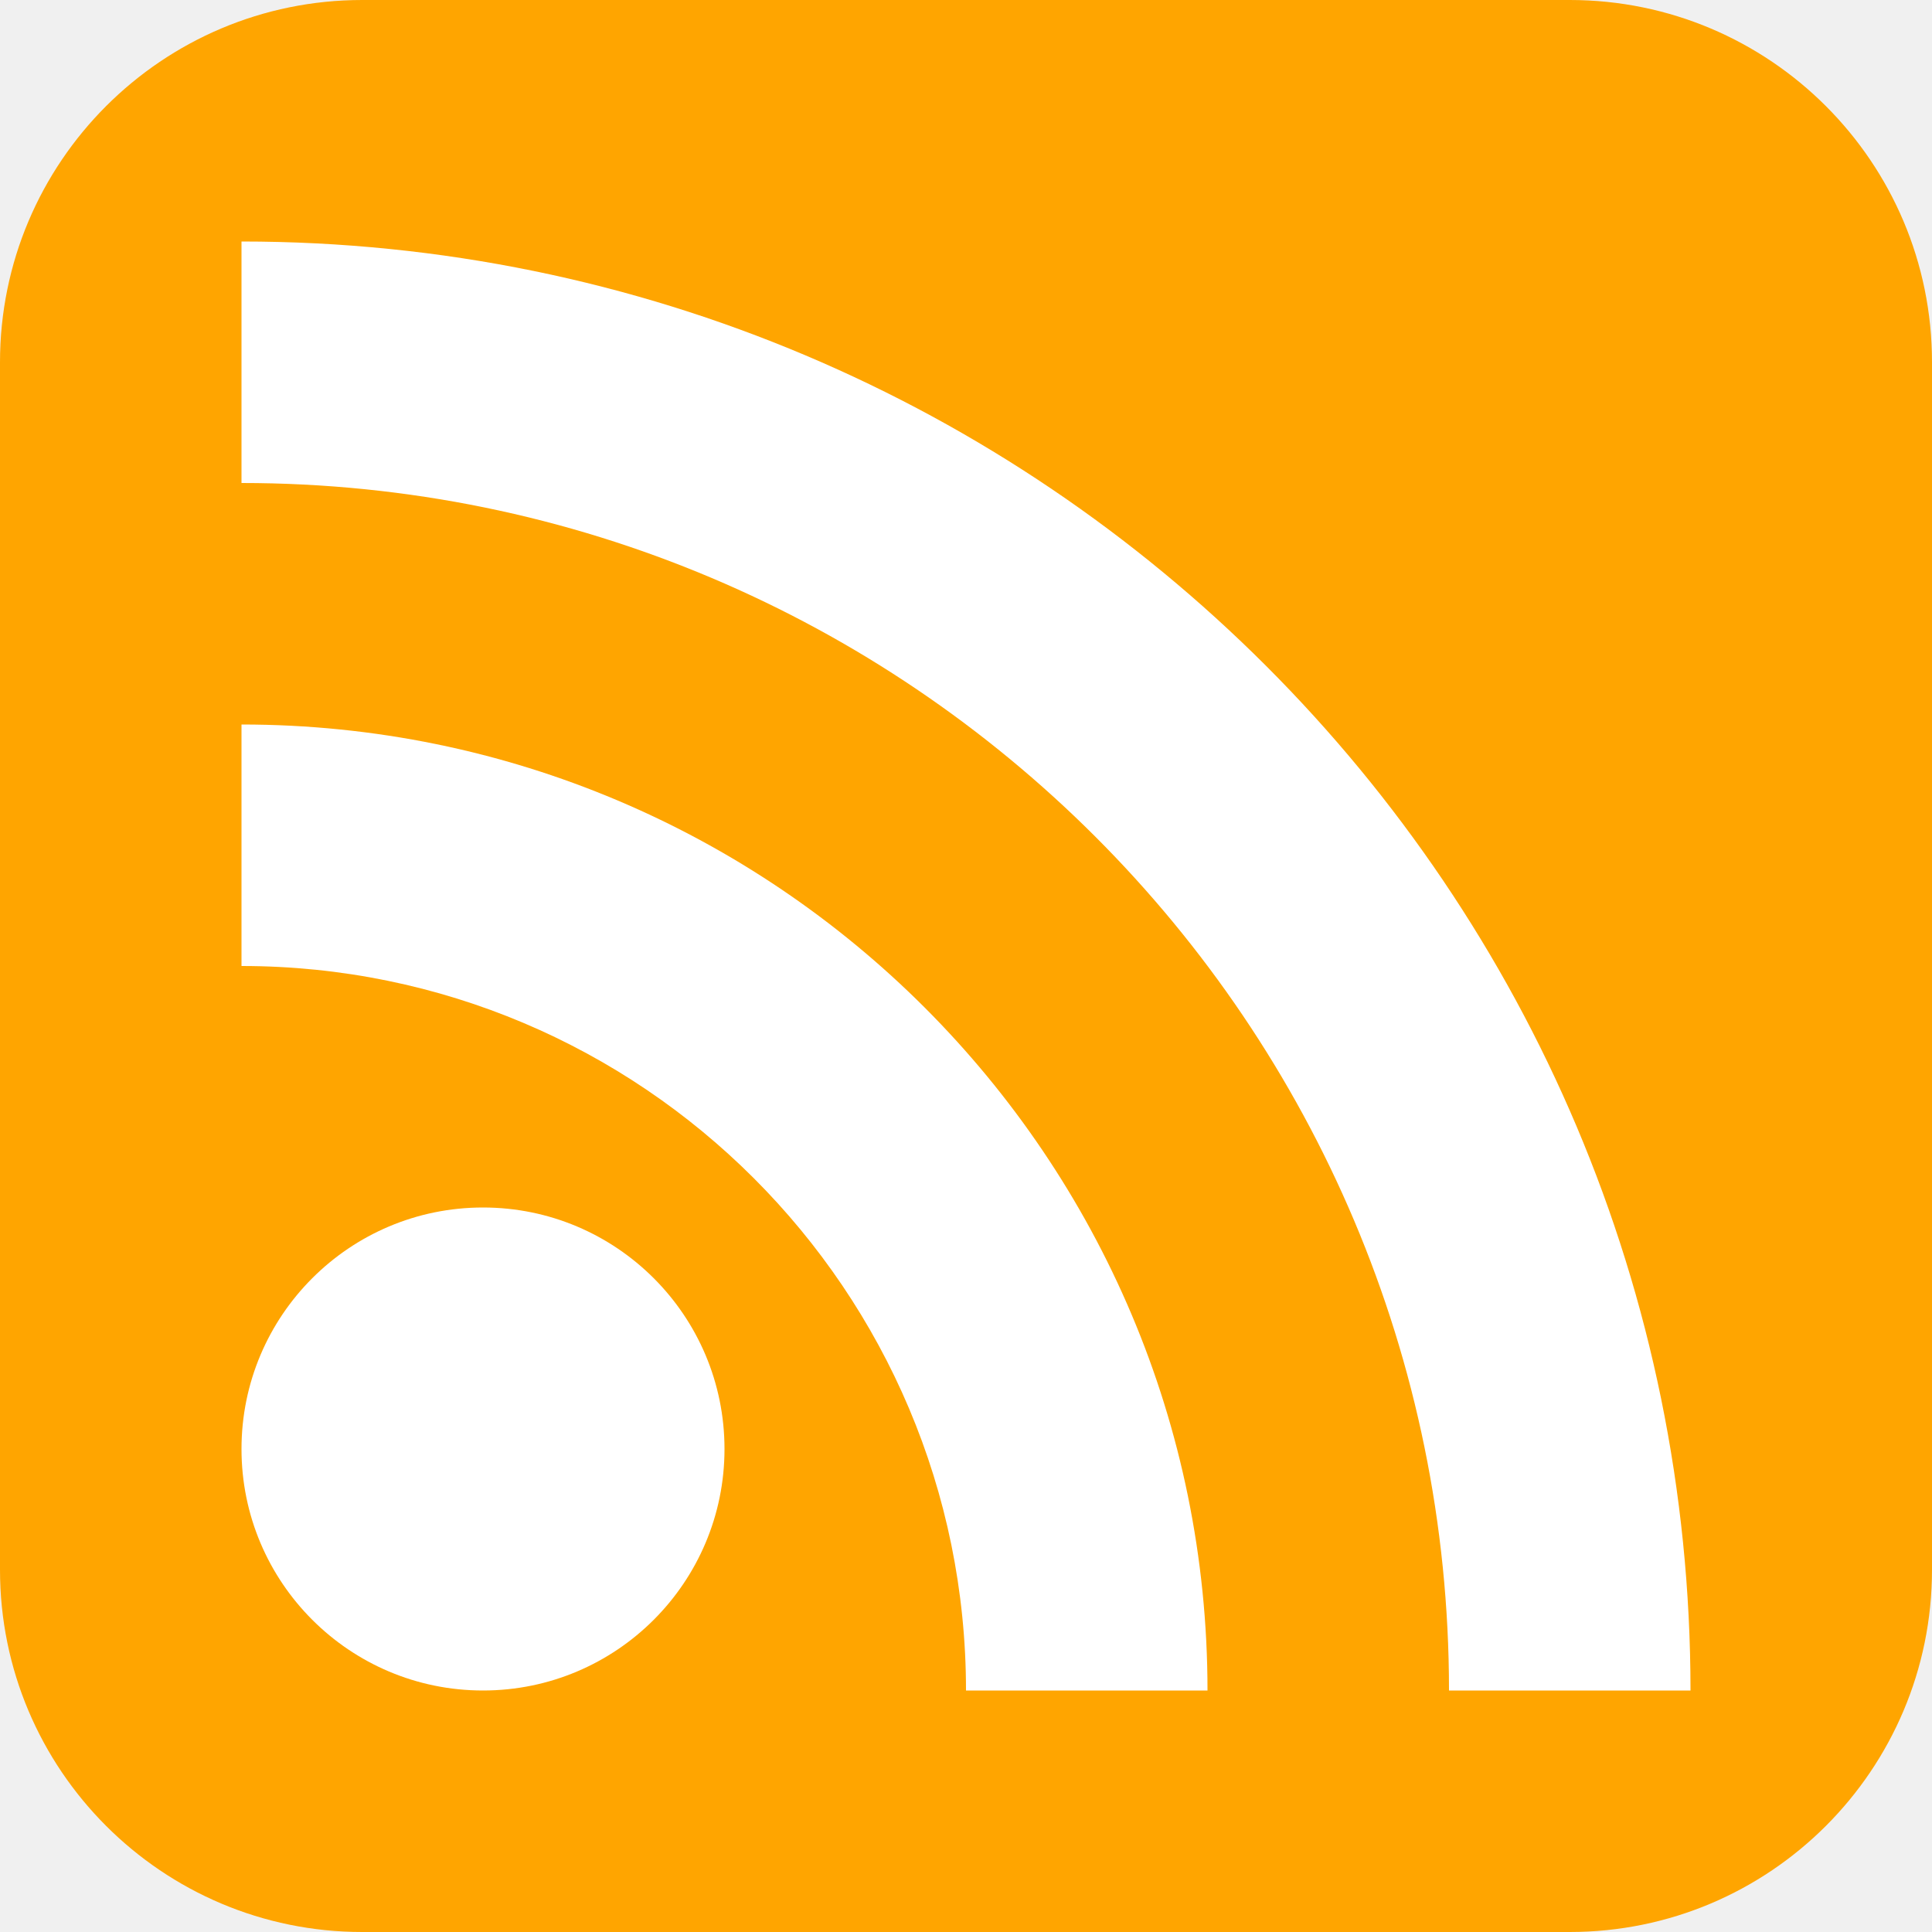
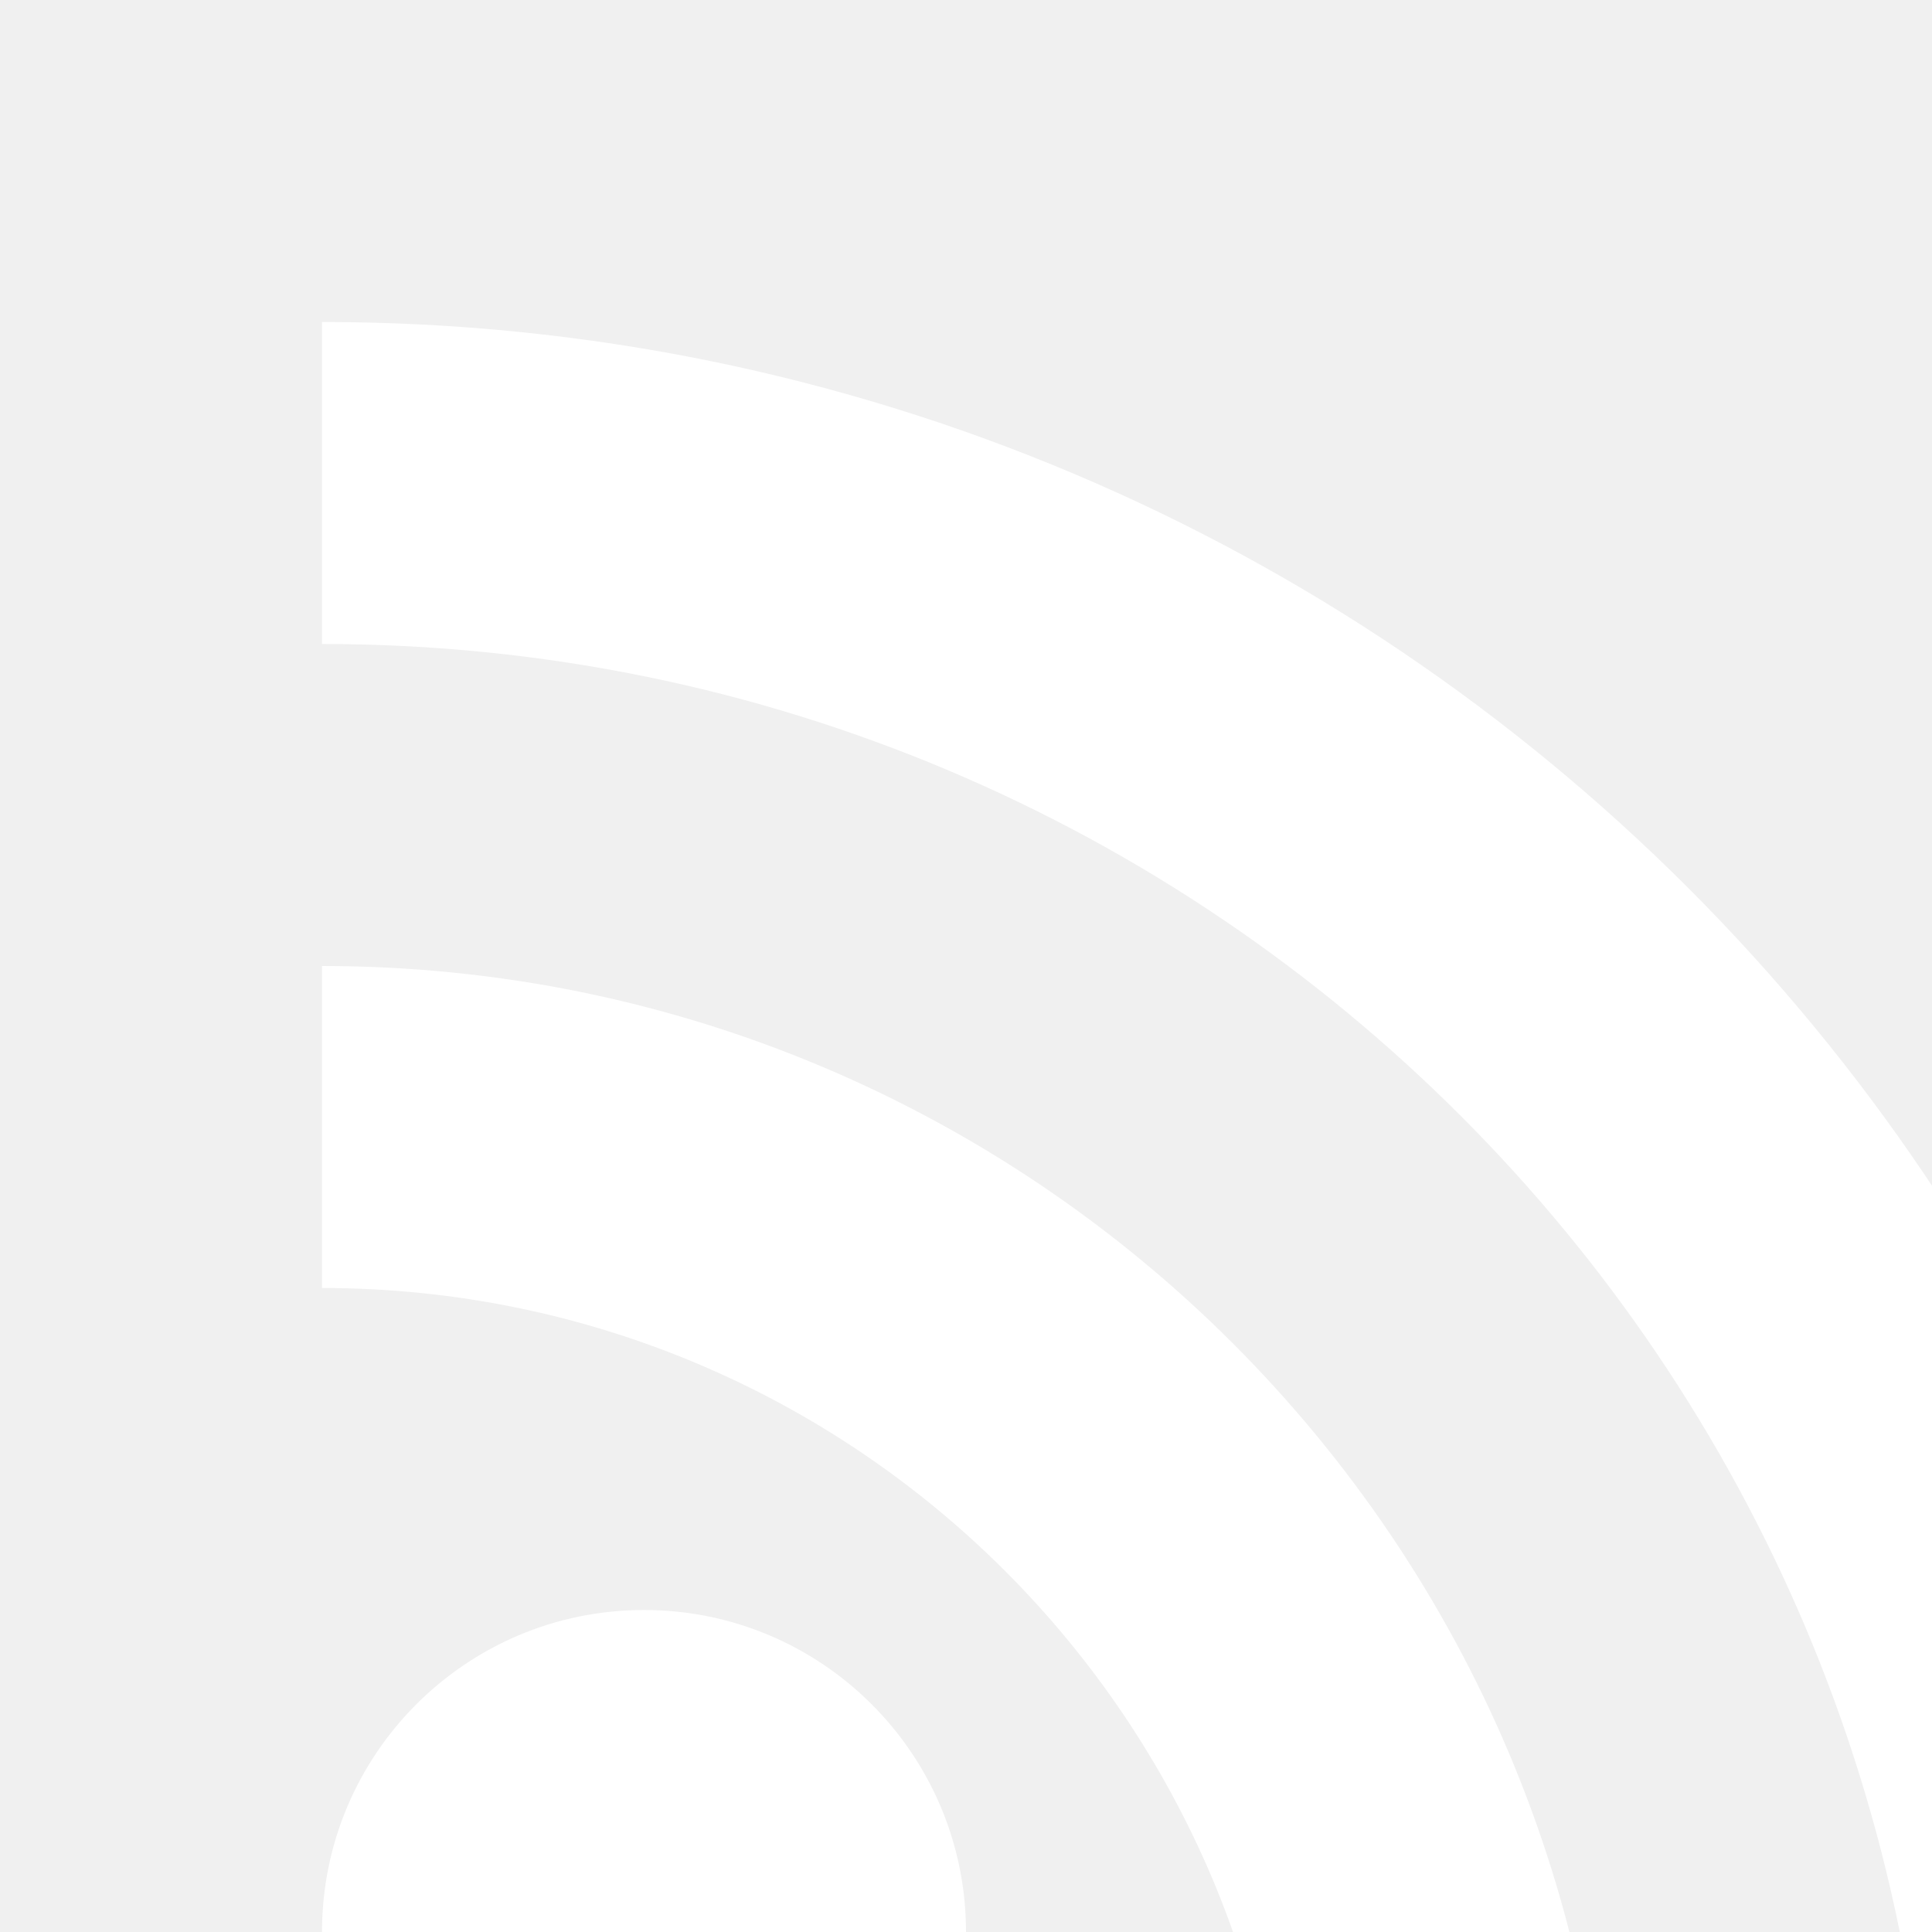
<svg xmlns="http://www.w3.org/2000/svg" id="RSSicon" width="100%" viewbox="0 0 100 100">
  <style type="text/css">
    .button {stroke: none; fill: orange;}
    .symbol {stroke: none; fill: white;}
  </style>
-   <rect class="button" width="8" height="8" rx="1.5" />
+   <rect class="button" rx="1.5" />
  <circle class="symbol" cx="2" cy="6" r="1" />
  <path class="symbol" d="m 1,4 a 3,3 0 0 1 3,3 h 1 a 4,4 0 0 0 -4,-4 z" />
  <path class="symbol" d="m 1,2 a 5,5 0 0 1 5,5 h 1 a 6,6 0 0 0 -6,-6 z" />
</svg>
